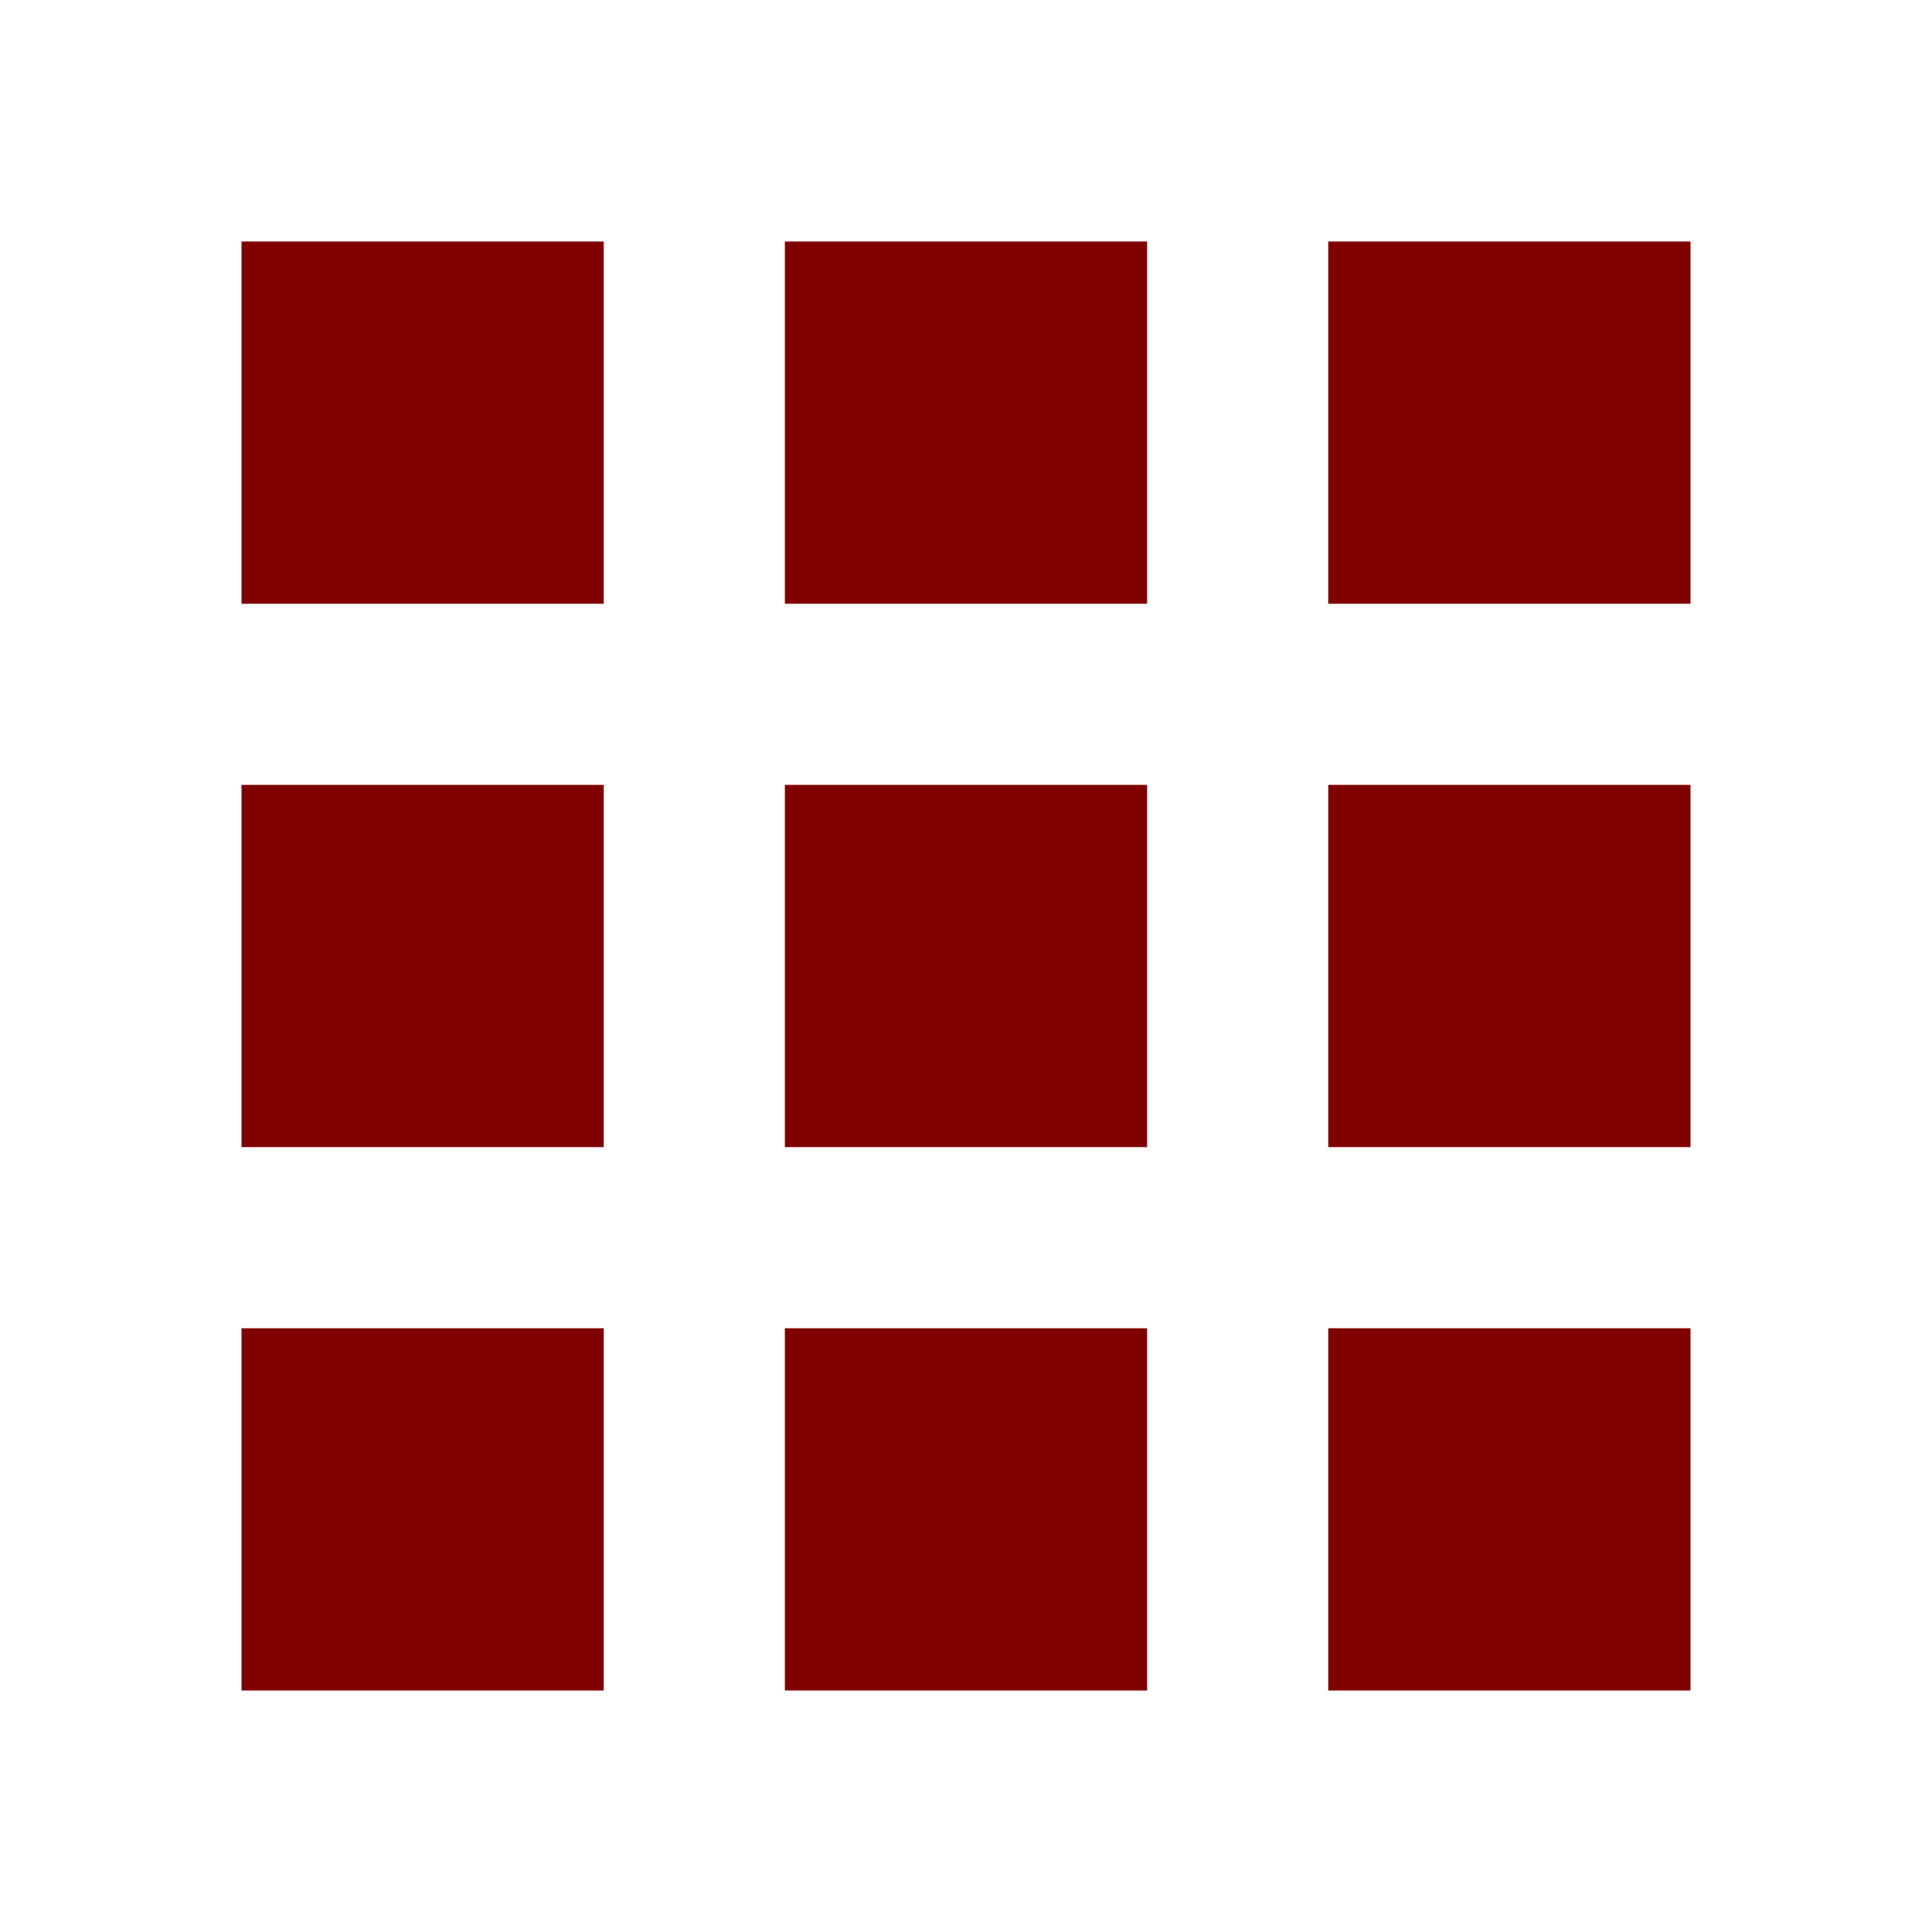
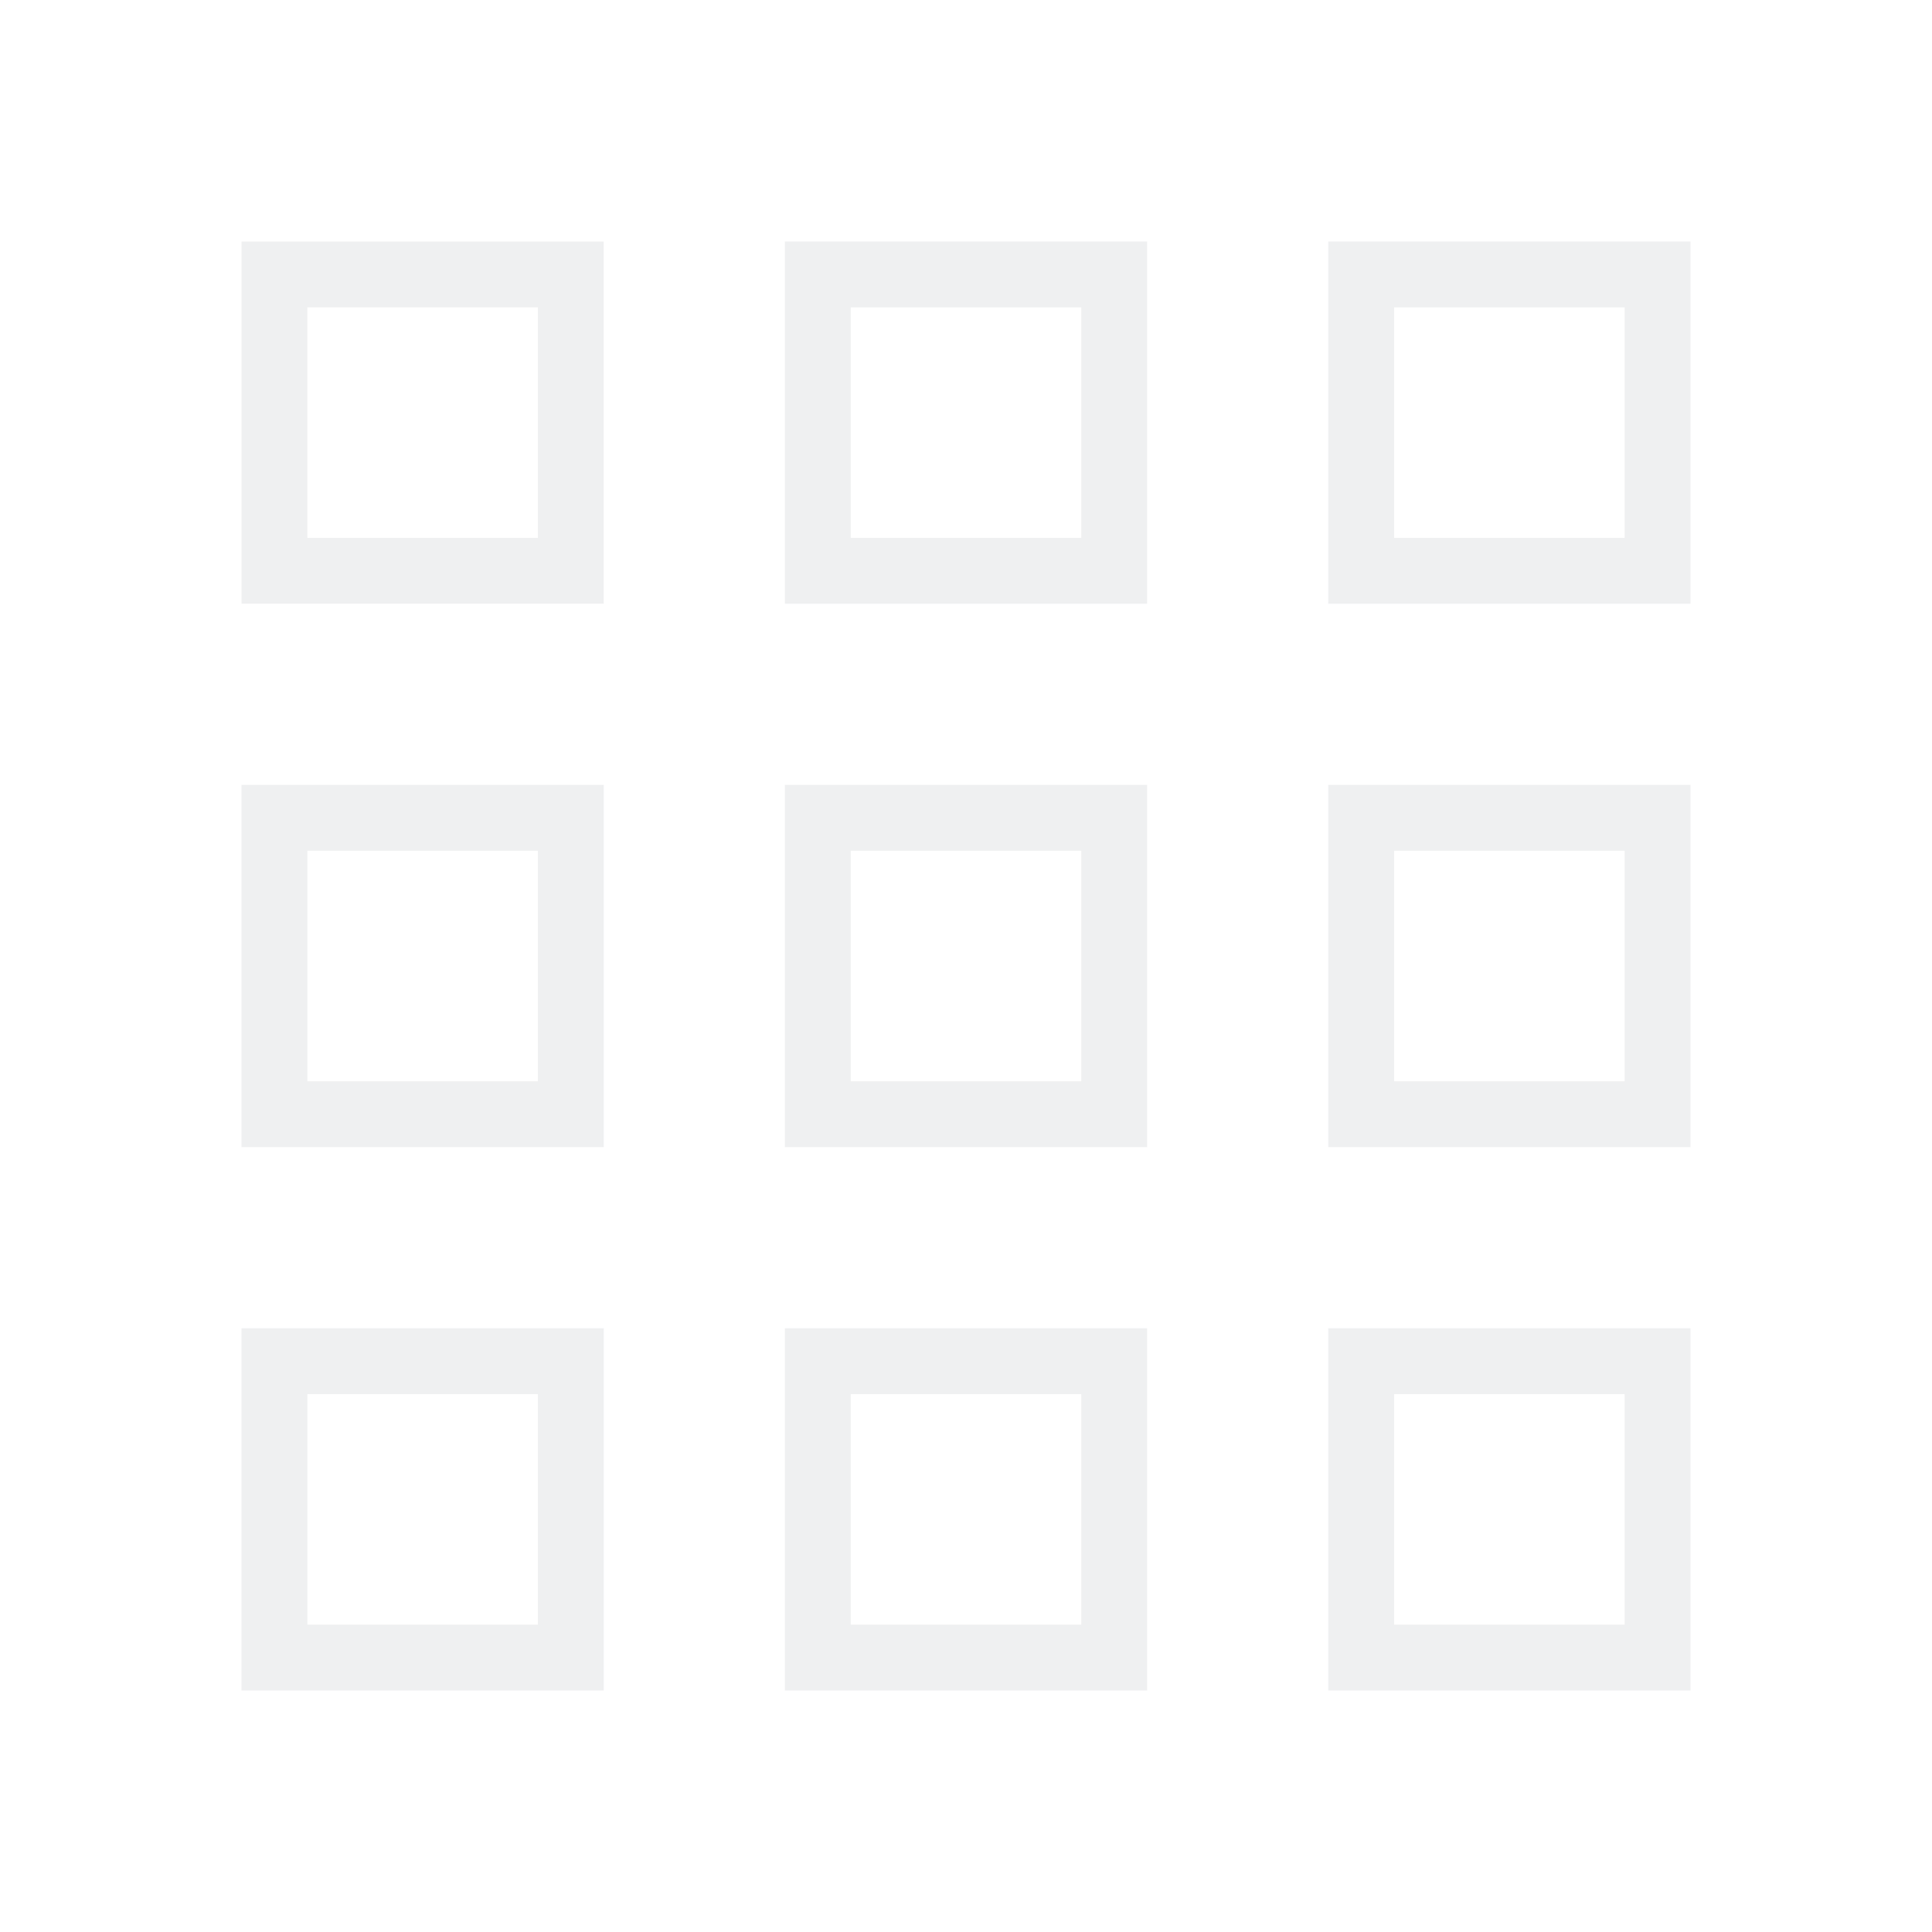
- <svg xmlns="http://www.w3.org/2000/svg" viewBox="0 0 512 512" version="1.1" id="svg260" width="512" height="512">
-   <defs id="defs3051">
-     <style type="text/css" id="current-color-scheme">
-       .ColorScheme-Text {
+ <svg xmlns="http://www.w3.org/2000/svg" width="512" height="512" version="1.1" viewBox="0 0 512 512">
+   <defs>
+     <style id="current-color-scheme" type="text/css">.ColorScheme-Text {
        color:#eff0f1;
-       }
-       </style>
+       }</style>
  </defs>
-   <rect style="fill:#800000;fill-opacity:1;stroke:none;stroke-width:19.397;stroke-dasharray:58.191, 58.191" id="rect792" width="96" height="96" x="64" y="64" />
-   <rect style="fill:#800000;fill-opacity:1;stroke:none;stroke-width:19.397;stroke-dasharray:58.191, 58.191" id="rect792-3" width="96" height="96" x="208" y="64" />
-   <rect style="fill:#800000;fill-opacity:1;stroke:none;stroke-width:19.397;stroke-dasharray:58.191, 58.191" id="rect792-3-6" width="96" height="96" x="352" y="64" />
-   <rect style="fill:#800000;fill-opacity:1;stroke:none;stroke-width:19.397;stroke-dasharray:58.191, 58.191" id="rect792-7" width="96" height="96" x="64" y="208" />
-   <rect style="fill:#800000;fill-opacity:1;stroke:none;stroke-width:19.397;stroke-dasharray:58.191, 58.191" id="rect792-3-5" width="96" height="96" x="208" y="208" />
-   <rect style="fill:#800000;fill-opacity:1;stroke:none;stroke-width:19.397;stroke-dasharray:58.191, 58.191" id="rect792-3-6-3" width="96" height="96" x="352" y="208" />
-   <rect style="fill:#800000;fill-opacity:1;stroke:none;stroke-width:19.397;stroke-dasharray:58.191, 58.191" id="rect792-7-5" width="96" height="96" x="64" y="352" />
-   <rect style="fill:#800000;fill-opacity:1;stroke:none;stroke-width:19.397;stroke-dasharray:58.191, 58.191" id="rect792-3-5-6" width="96" height="96" x="208" y="352" />
-   <rect style="fill:#800000;fill-opacity:1;stroke:none;stroke-width:19.397;stroke-dasharray:58.191, 58.191" id="rect792-3-6-3-2" width="96" height="96" x="352" y="352" />
+   <g fill-opacity="0" stroke="#eff0f1">
+     <rect x="72.727" y="72.727" width="78.545" height="78.545" stroke-width="17.44" />
+     <g stroke-width="17.454">
+       <rect x="216.73" y="72.727" width="78.545" height="78.545" />
+       <rect x="360.73" y="72.727" width="78.545" height="78.545" />
+       <rect x="72.727" y="216.73" width="78.545" height="78.545" />
+       <rect x="216.73" y="216.73" width="78.545" height="78.545" />
+       <rect x="360.73" y="216.73" width="78.545" height="78.545" />
+       <rect x="72.727" y="360.73" width="78.545" height="78.545" />
+       <rect x="216.73" y="360.73" width="78.545" height="78.545" />
+       <rect x="360.73" y="360.73" width="78.545" height="78.545" />
+     </g>
+   </g>
</svg>
